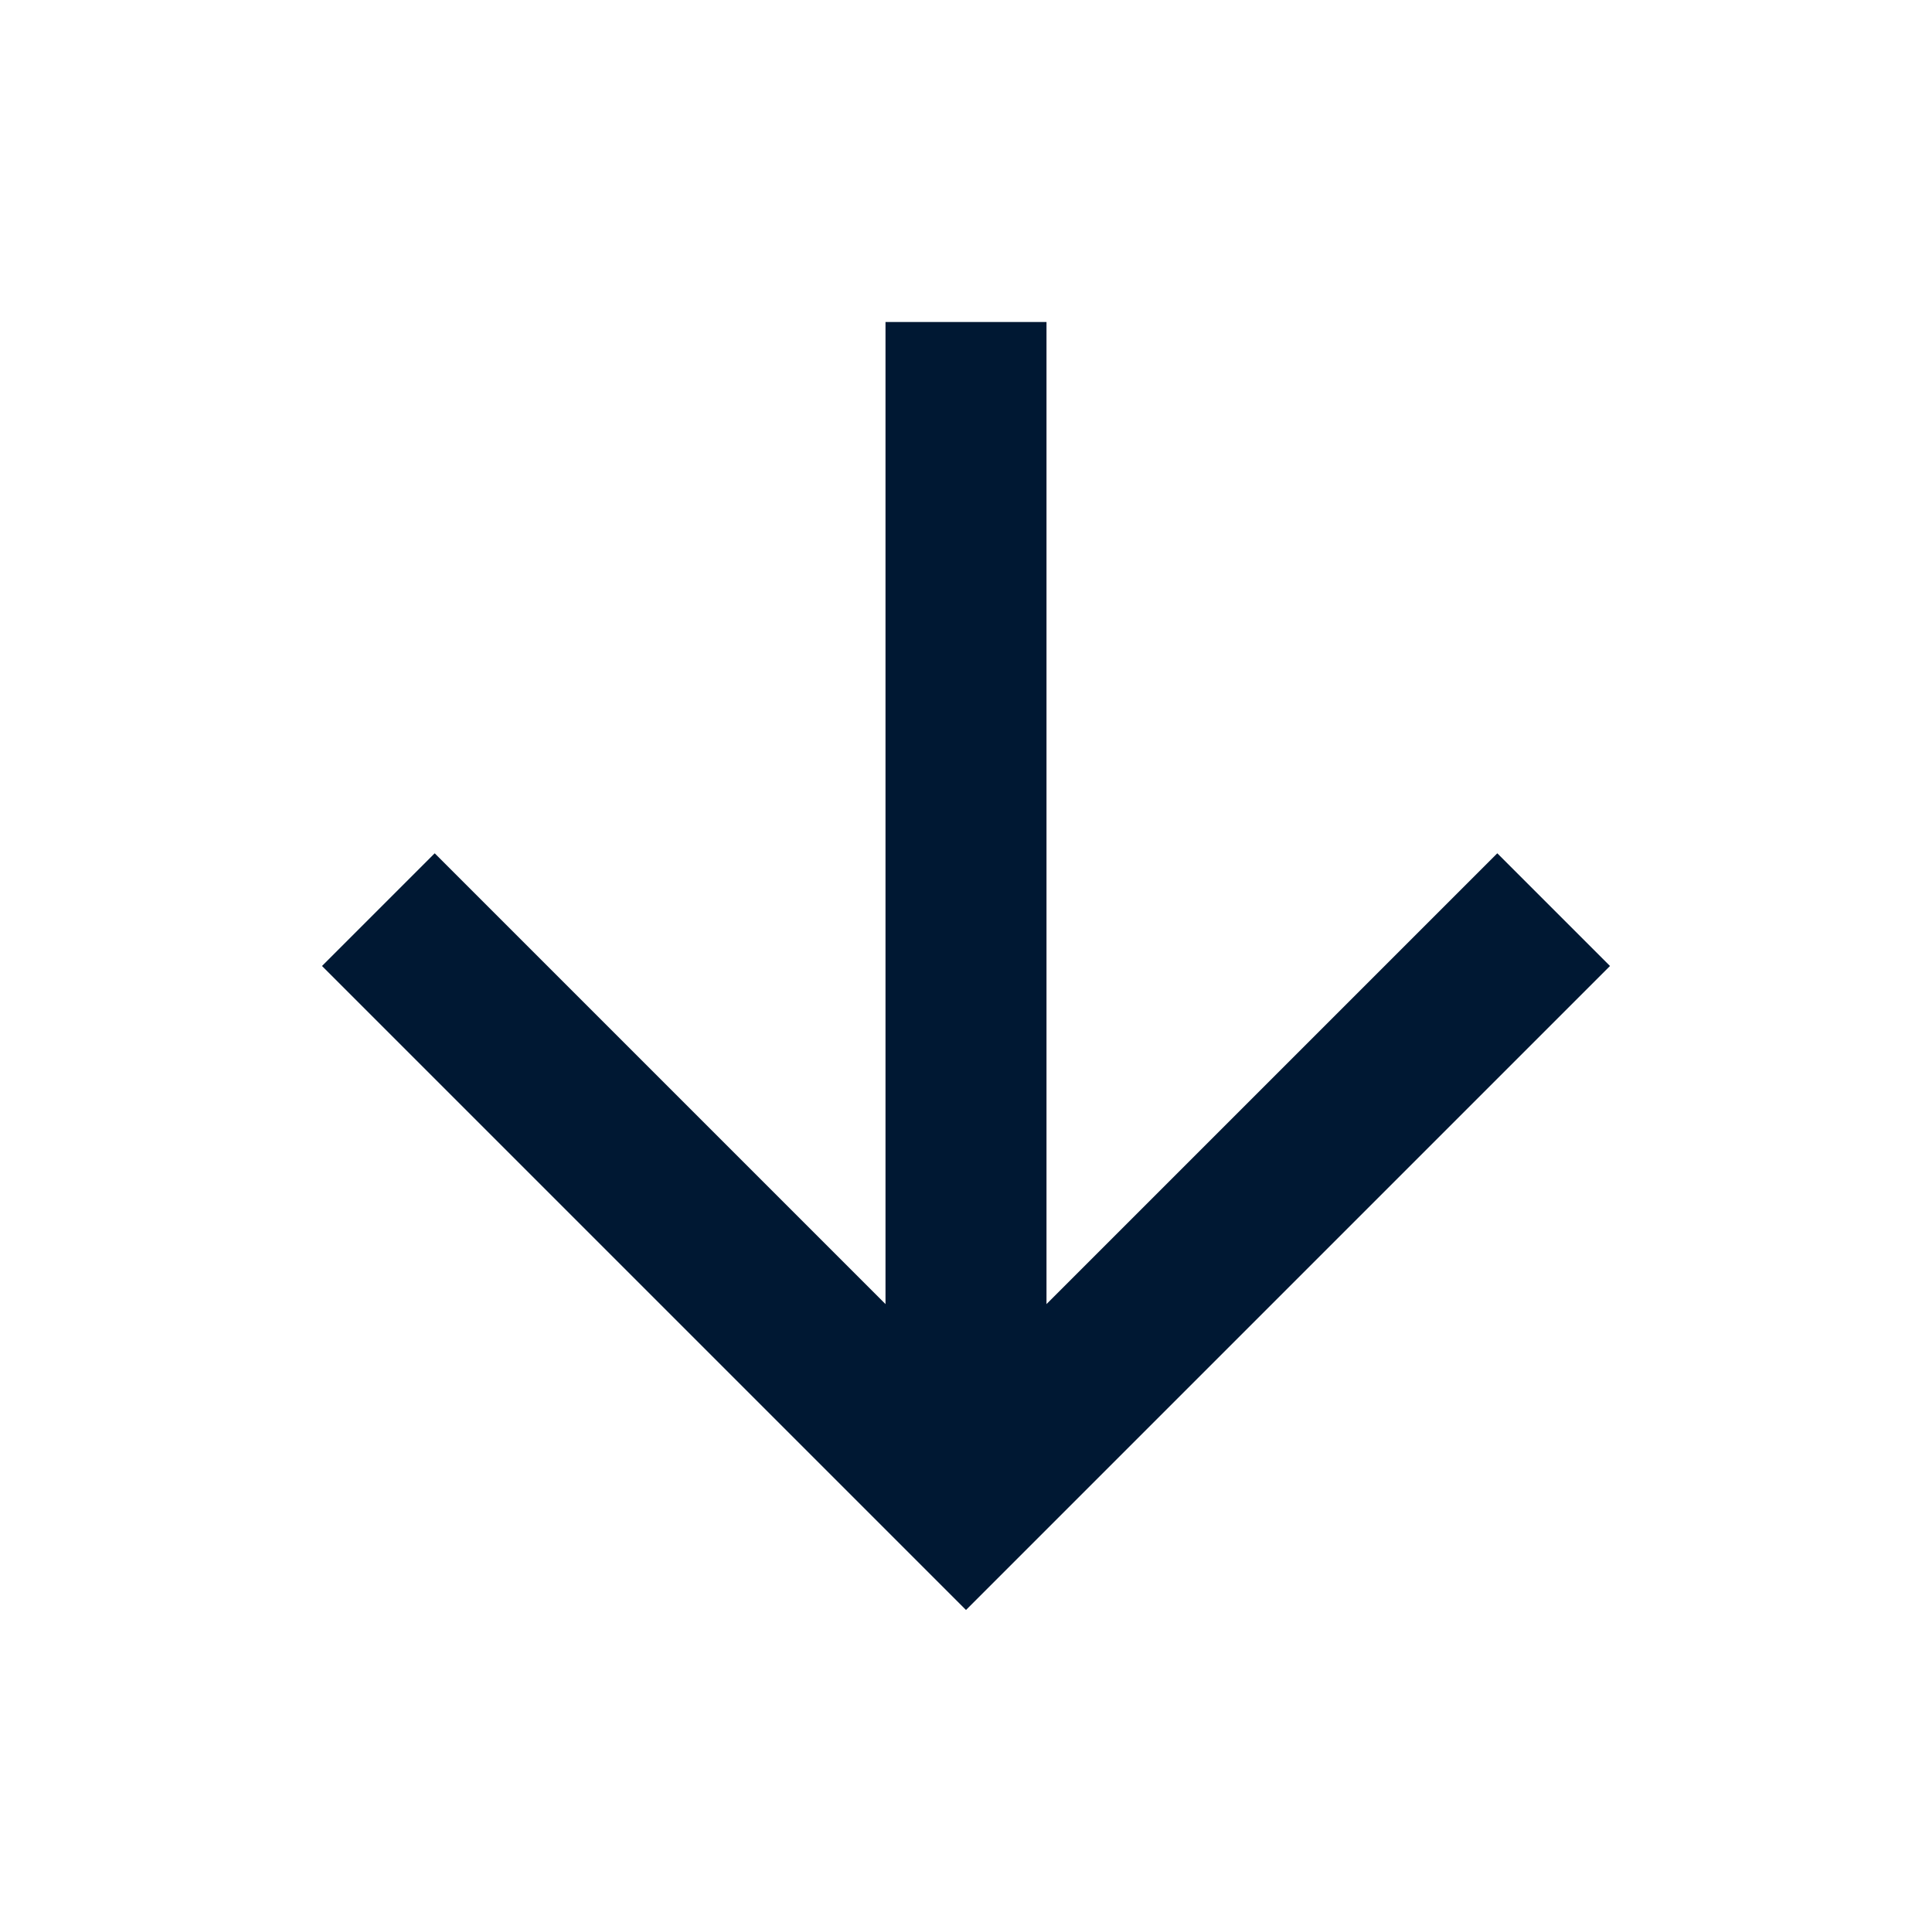
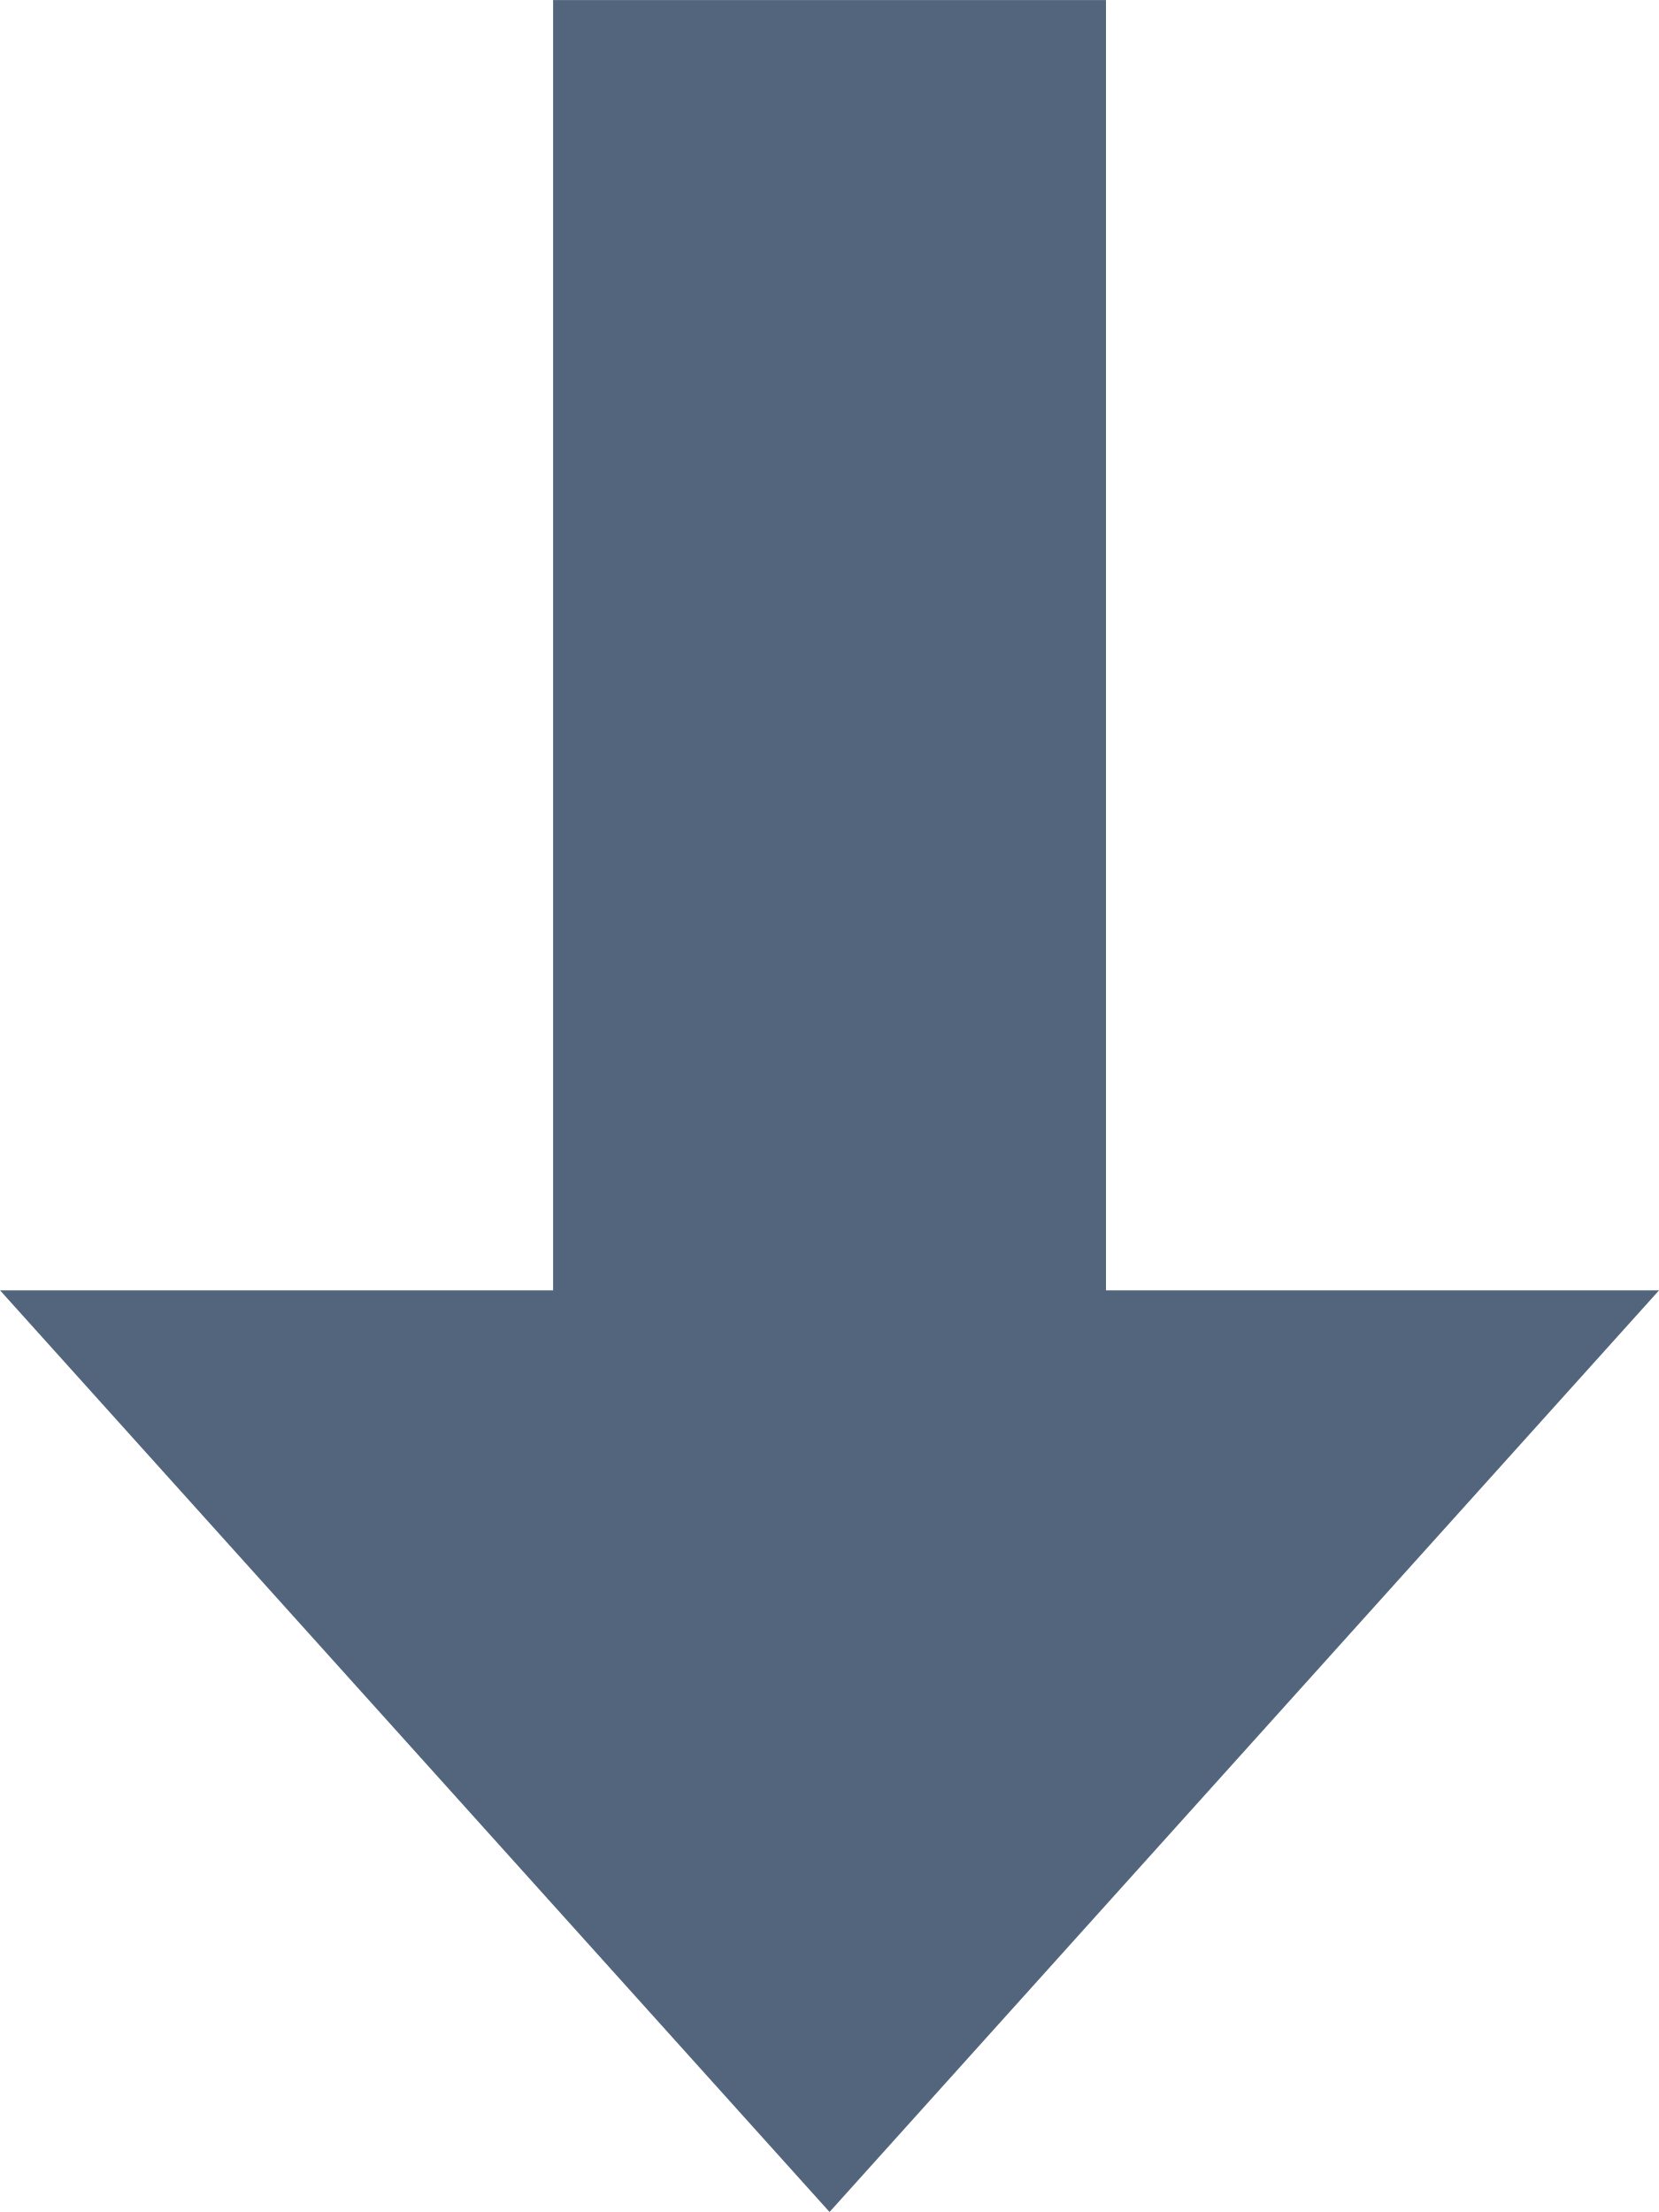
- <svg xmlns="http://www.w3.org/2000/svg" version="1.1" id="Layer_1" x="0px" y="0px" viewBox="0 0 24 24" style="enable-background:new 0 0 24 24;" xml:space="preserve">
-   <style type="text/css">
- 	.st0{fill:#001833;}
- </style>
-   <path class="st0" d="M20,12l-1.4-1.4L13,16.2V4h-2v12.2l-5.6-5.6L4,12l8,8L20,12z" />
+ <svg xmlns="http://www.w3.org/2000/svg" width="100%" height="100%" viewBox="0 0 18 24" version="1.1" xml:space="preserve" style="fill-rule:evenodd;clip-rule:evenodd;stroke-linejoin:round;stroke-miterlimit:1.414;">
+   <g transform="matrix(1,0,0,1,-907.007,-487.99)">
+     <g transform="matrix(1.29668e-16,2.11765,-2.25,1.37773e-16,953.686,468.578)">
+       <g id="arrowDown">
+         <path d="M20.5,16.746L15.778,12.746L15.778,15.413L9.167,15.413L9.167,18.079L15.778,18.079L15.778,20.746L20.5,16.746Z" style="fill:rgb(83,101,125);" />
+       </g>
+     </g>
+   </g>
</svg>
